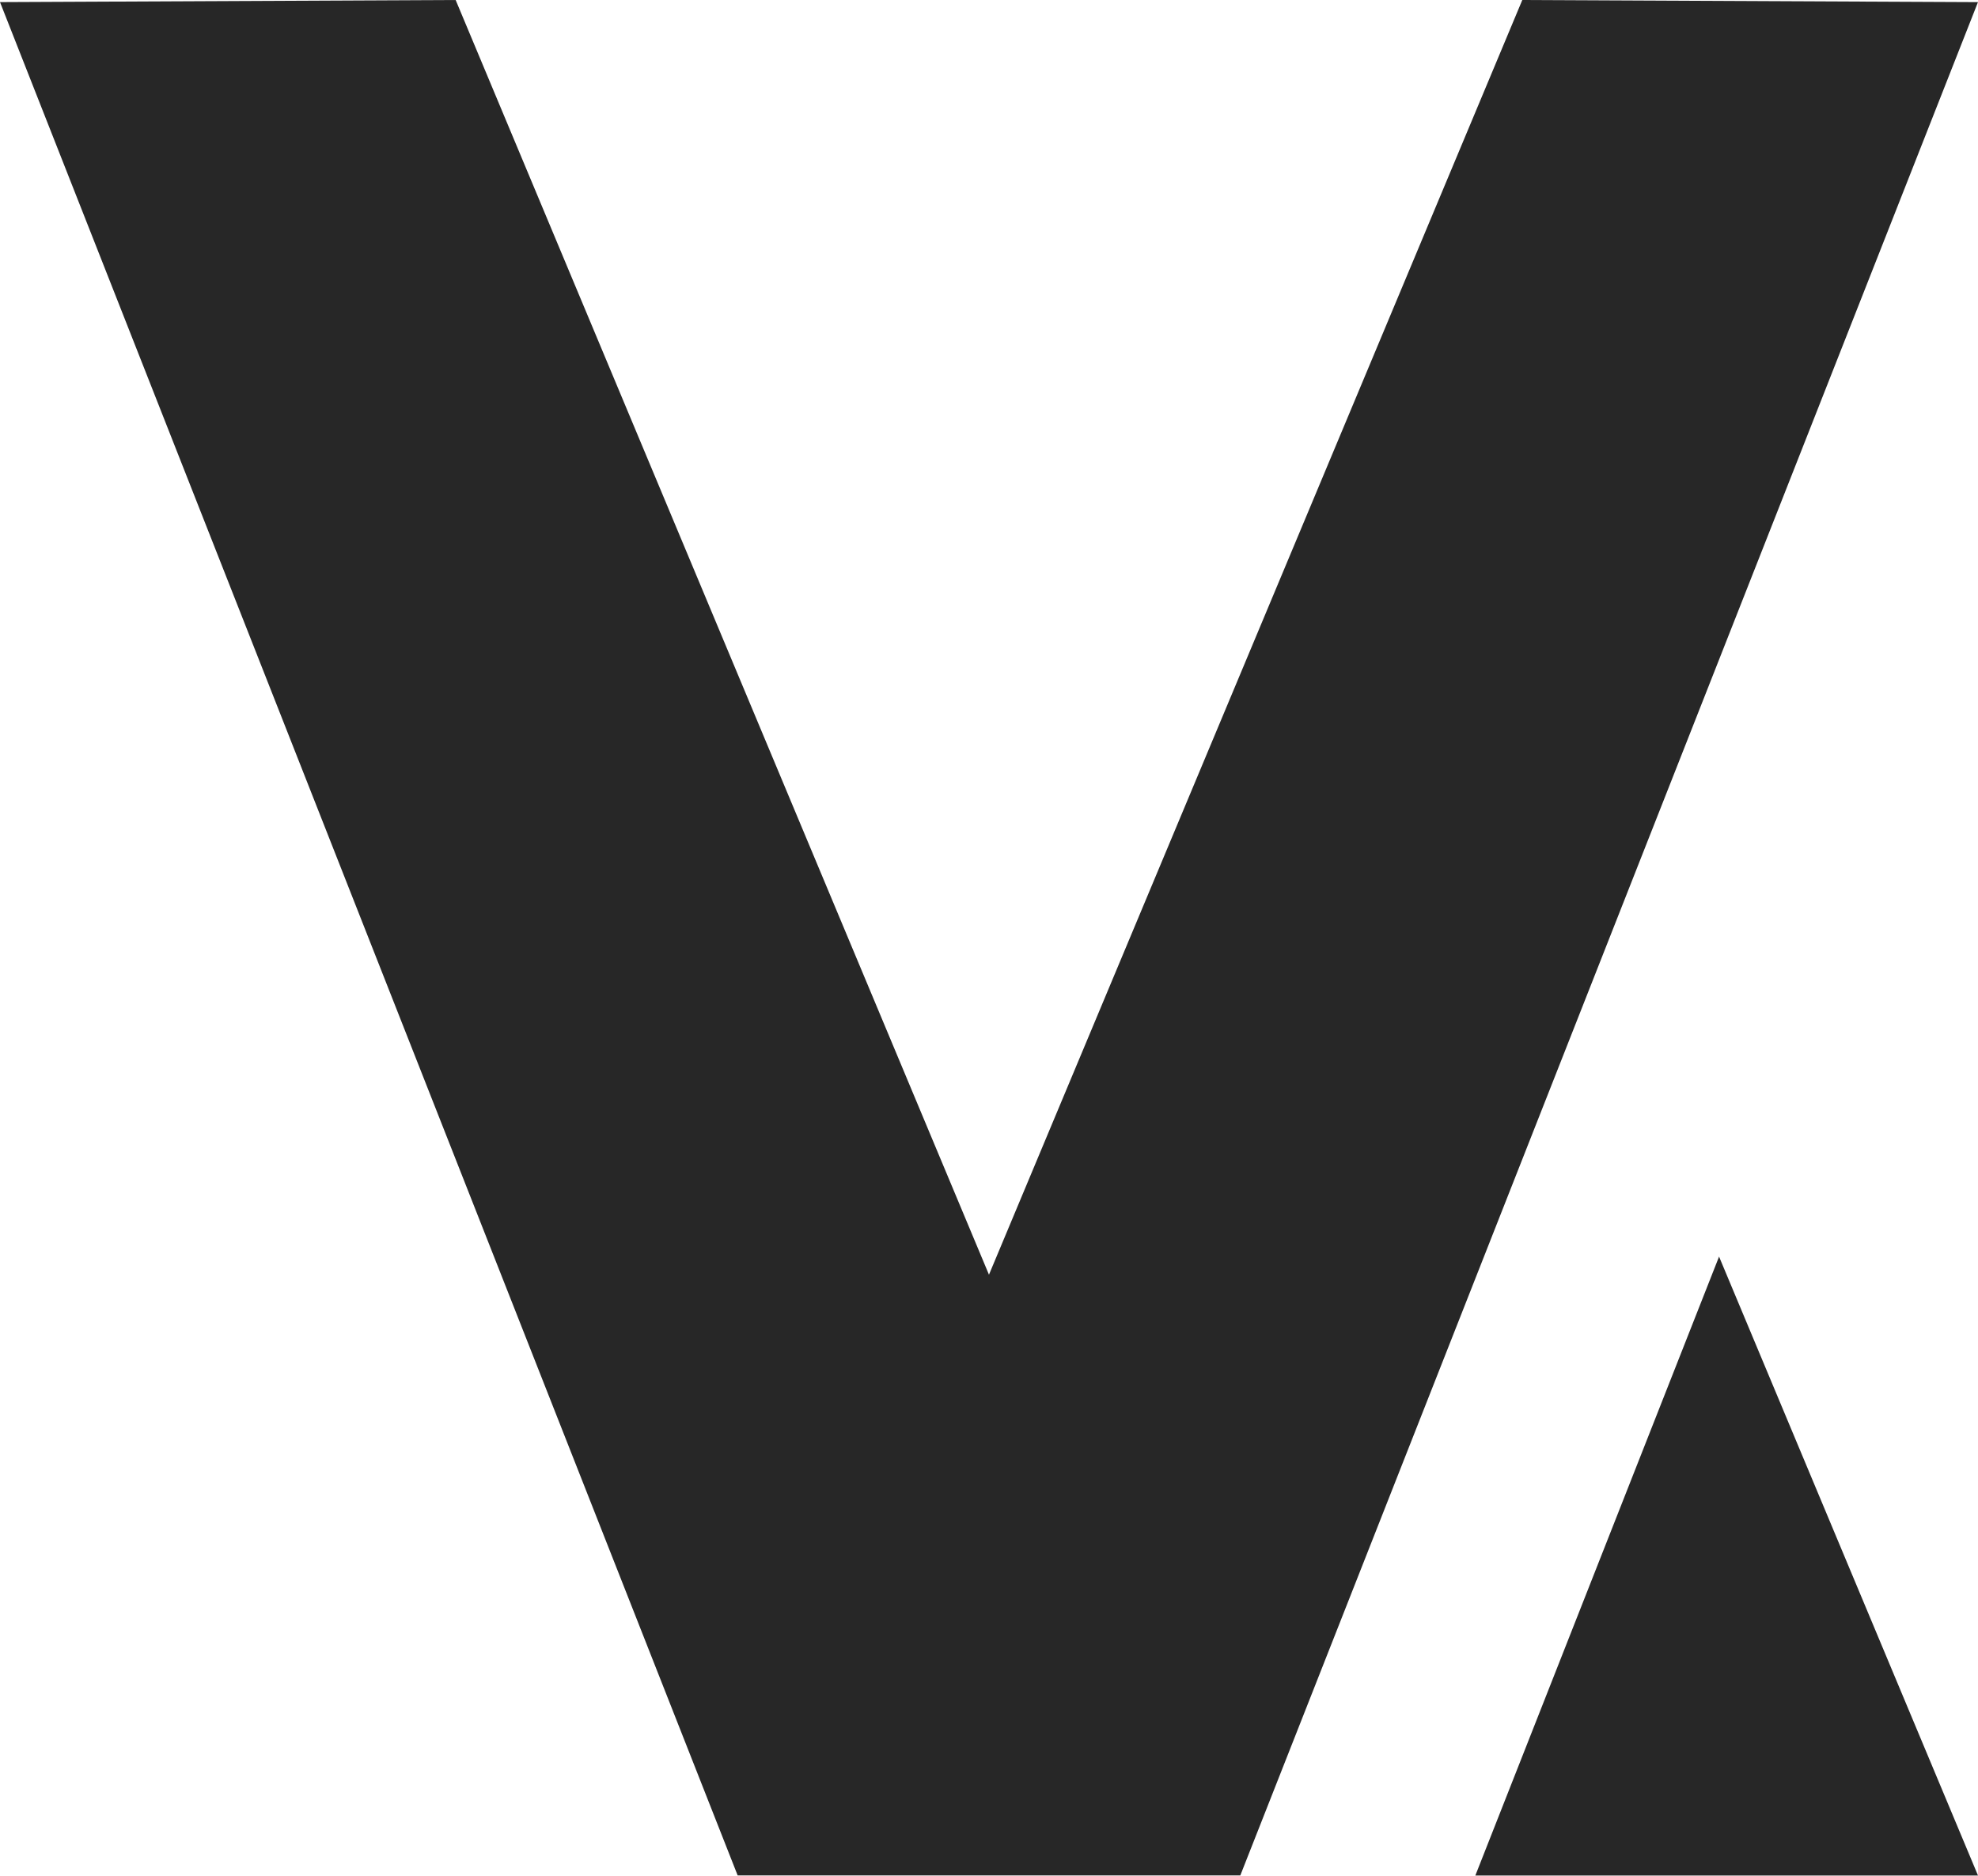
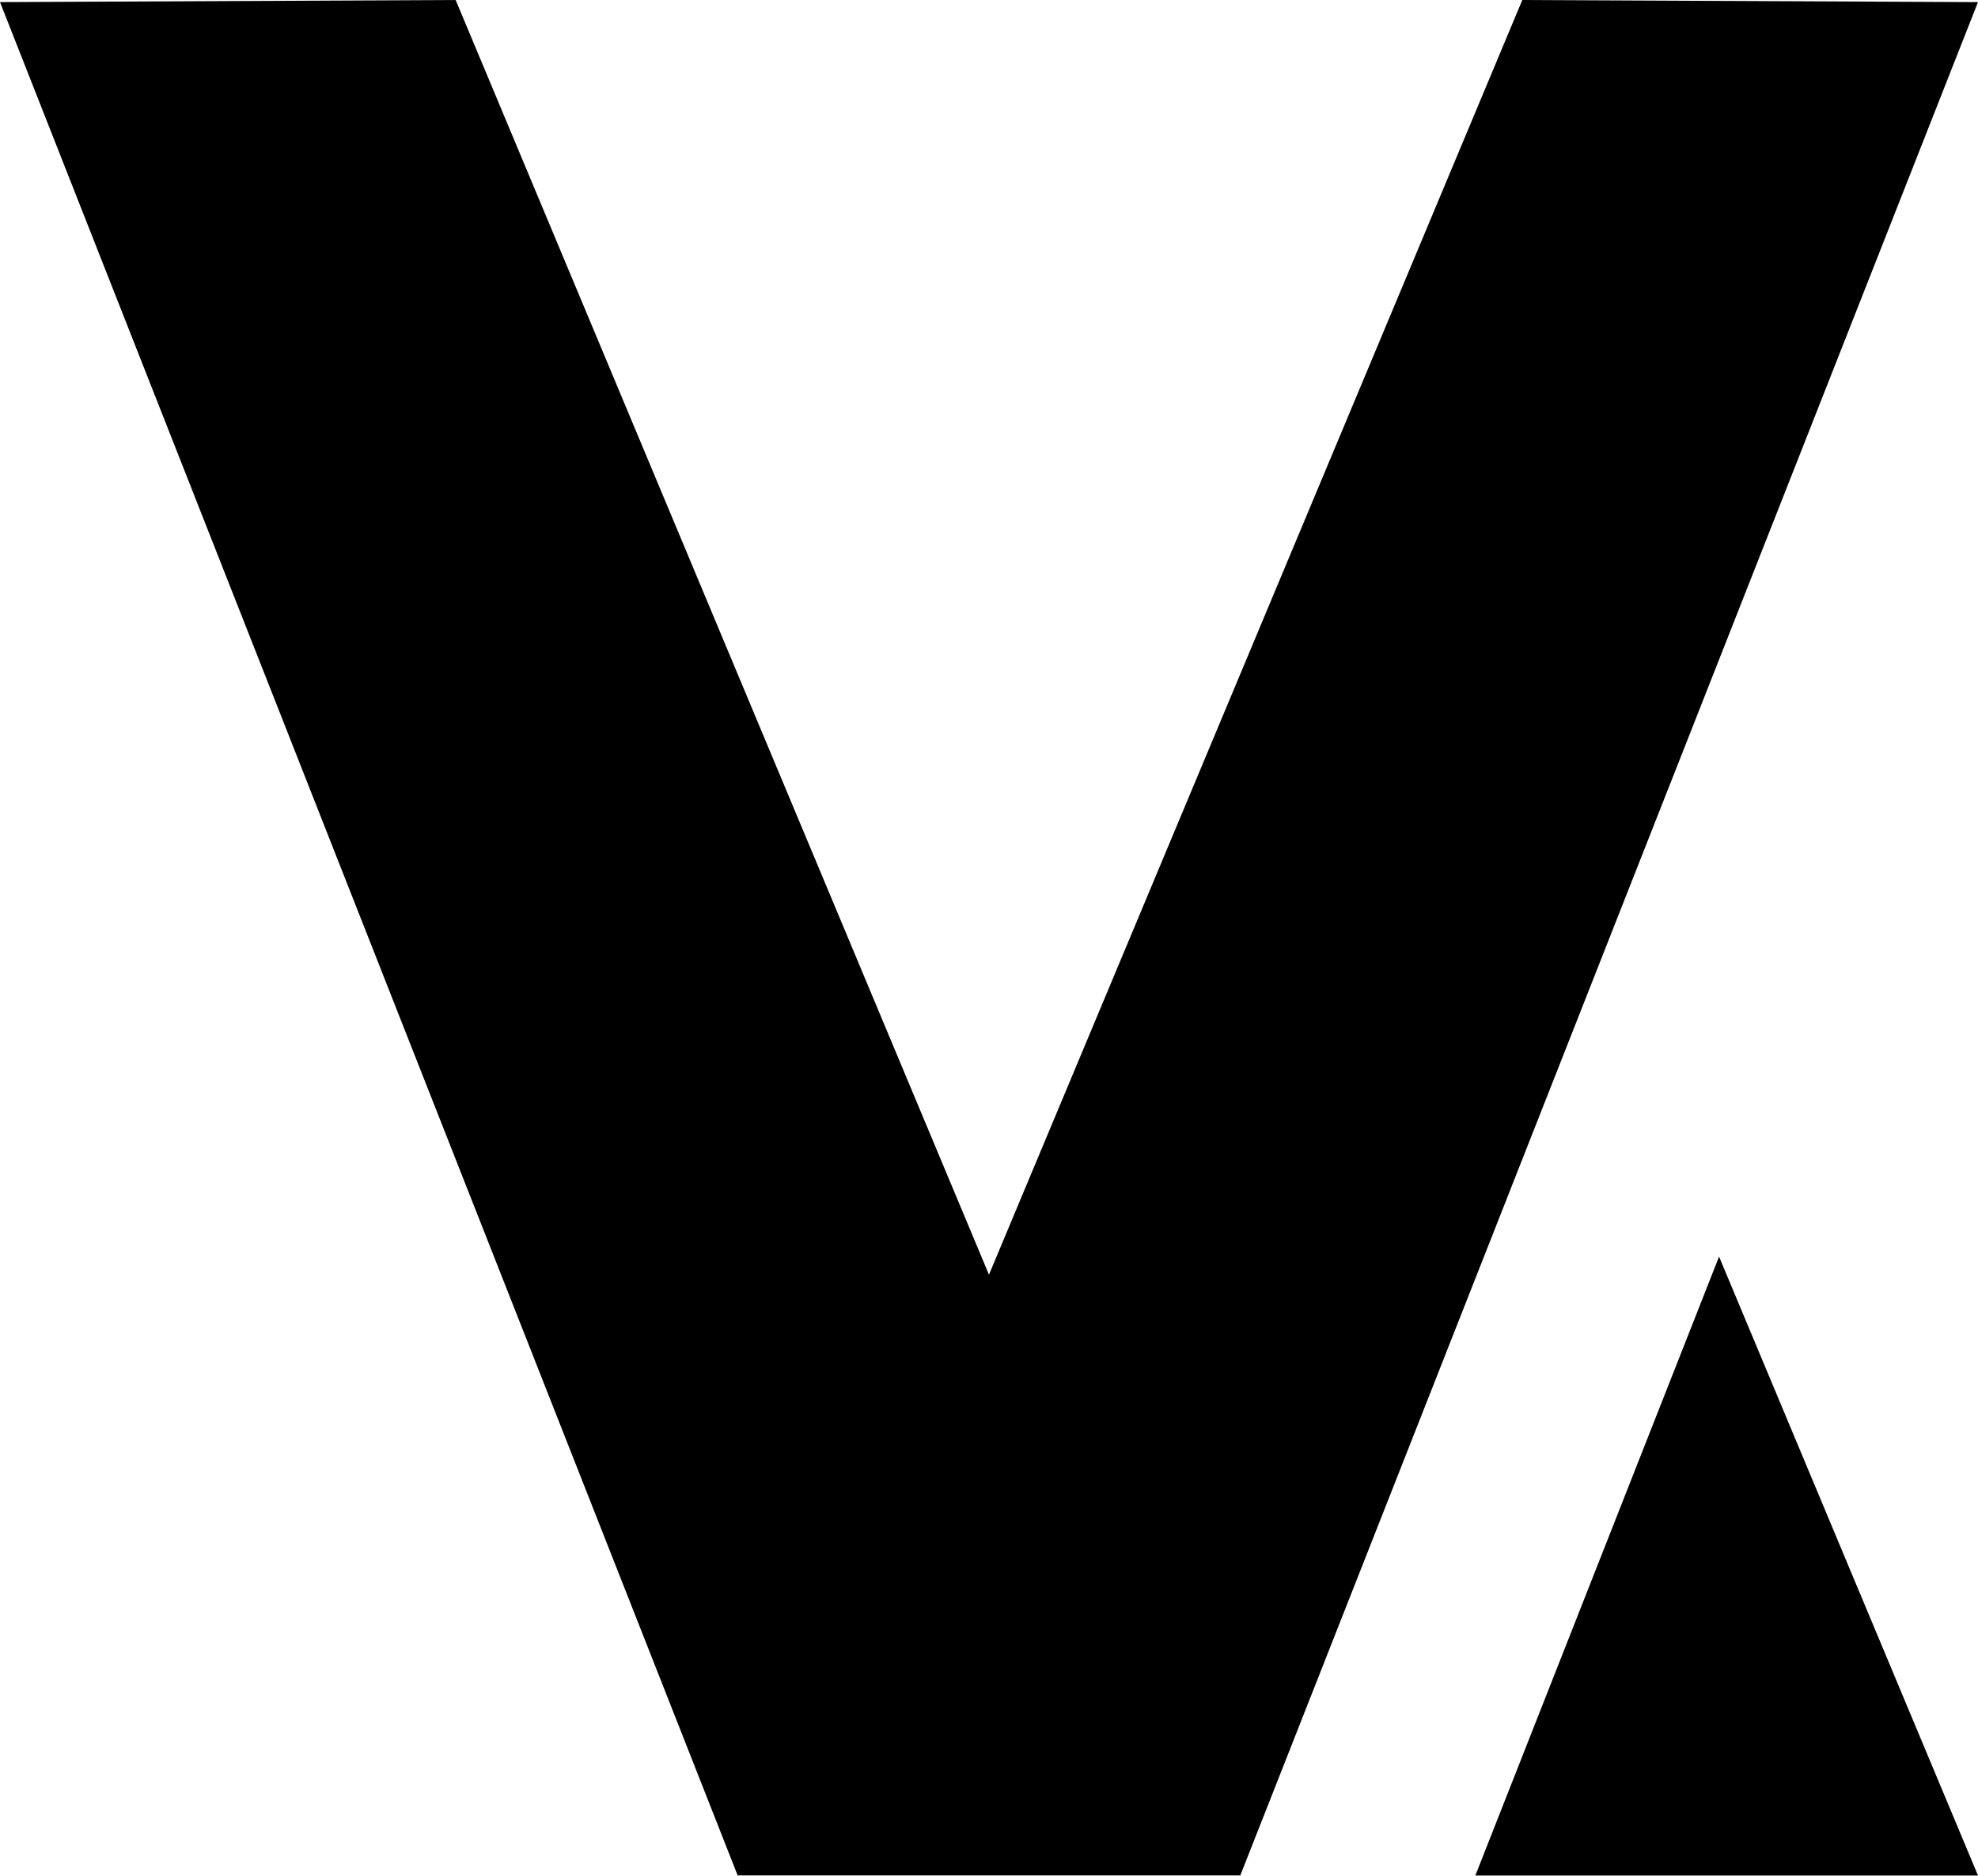
<svg xmlns="http://www.w3.org/2000/svg" version="1.1" viewBox="0 0 65.516 62.116">
  <g transform="translate(-25.536 -93.179)">
    <text x="67.28" y="77.018" font-family="sans-serif" font-size="10.583px" letter-spacing="0px" stroke-width=".265" word-spacing="0px" style="line-height:1.25" xml:space="preserve">
      <tspan x="67.28" y="86.382" stroke-width=".265" />
    </text>
    <a transform="translate(6.0476 2.2679)" />
    <a transform="matrix(-1 0 0 1 99.58 2.3595)" />
    <g>
-       <path fill="#272727" d="m40.629 93.179c-5.031 0.023-10.062 0.047-15.093 0.07 8.144 20.682 16.289 41.364 24.433 62.046 5.55-1.7e-4 11.1-3.4e-4 16.649-5.1e-4 8.144-20.682 16.289-41.364 24.433-62.045-5.031-0.023-10.062-0.047-15.093-0.07-5.888 14.073-11.777 28.146-17.665 42.219-5.888-14.073-11.777-28.146-17.665-42.22z" />
-       <path fill="#272727" d="m82.475 134.8c-2.691 6.833-5.381 13.666-8.072 20.498 5.55 1.8e-4 11.1 3.5e-4 16.649 5.3e-4 -2.859-6.833-5.718-13.666-8.577-20.499z" />
+       <path fill="currentColor" d="m40.629 93.179c-5.031 0.023-10.062 0.047-15.093 0.07 8.144 20.682 16.289 41.364 24.433 62.046 5.55-1.7e-4 11.1-3.4e-4 16.649-5.1e-4 8.144-20.682 16.289-41.364 24.433-62.045-5.031-0.023-10.062-0.047-15.093-0.07-5.888 14.073-11.777 28.146-17.665 42.219-5.888-14.073-11.777-28.146-17.665-42.22z" />
+       <path fill="currentColor" d="m82.475 134.8c-2.691 6.833-5.381 13.666-8.072 20.498 5.55 1.8e-4 11.1 3.5e-4 16.649 5.3e-4 -2.859-6.833-5.718-13.666-8.577-20.499z" />
    </g>
    <a transform="matrix(-1 0 0 1 62.638 3.4941)" />
    <a transform="translate(47.399 43.748)" />
  </g>
</svg>
